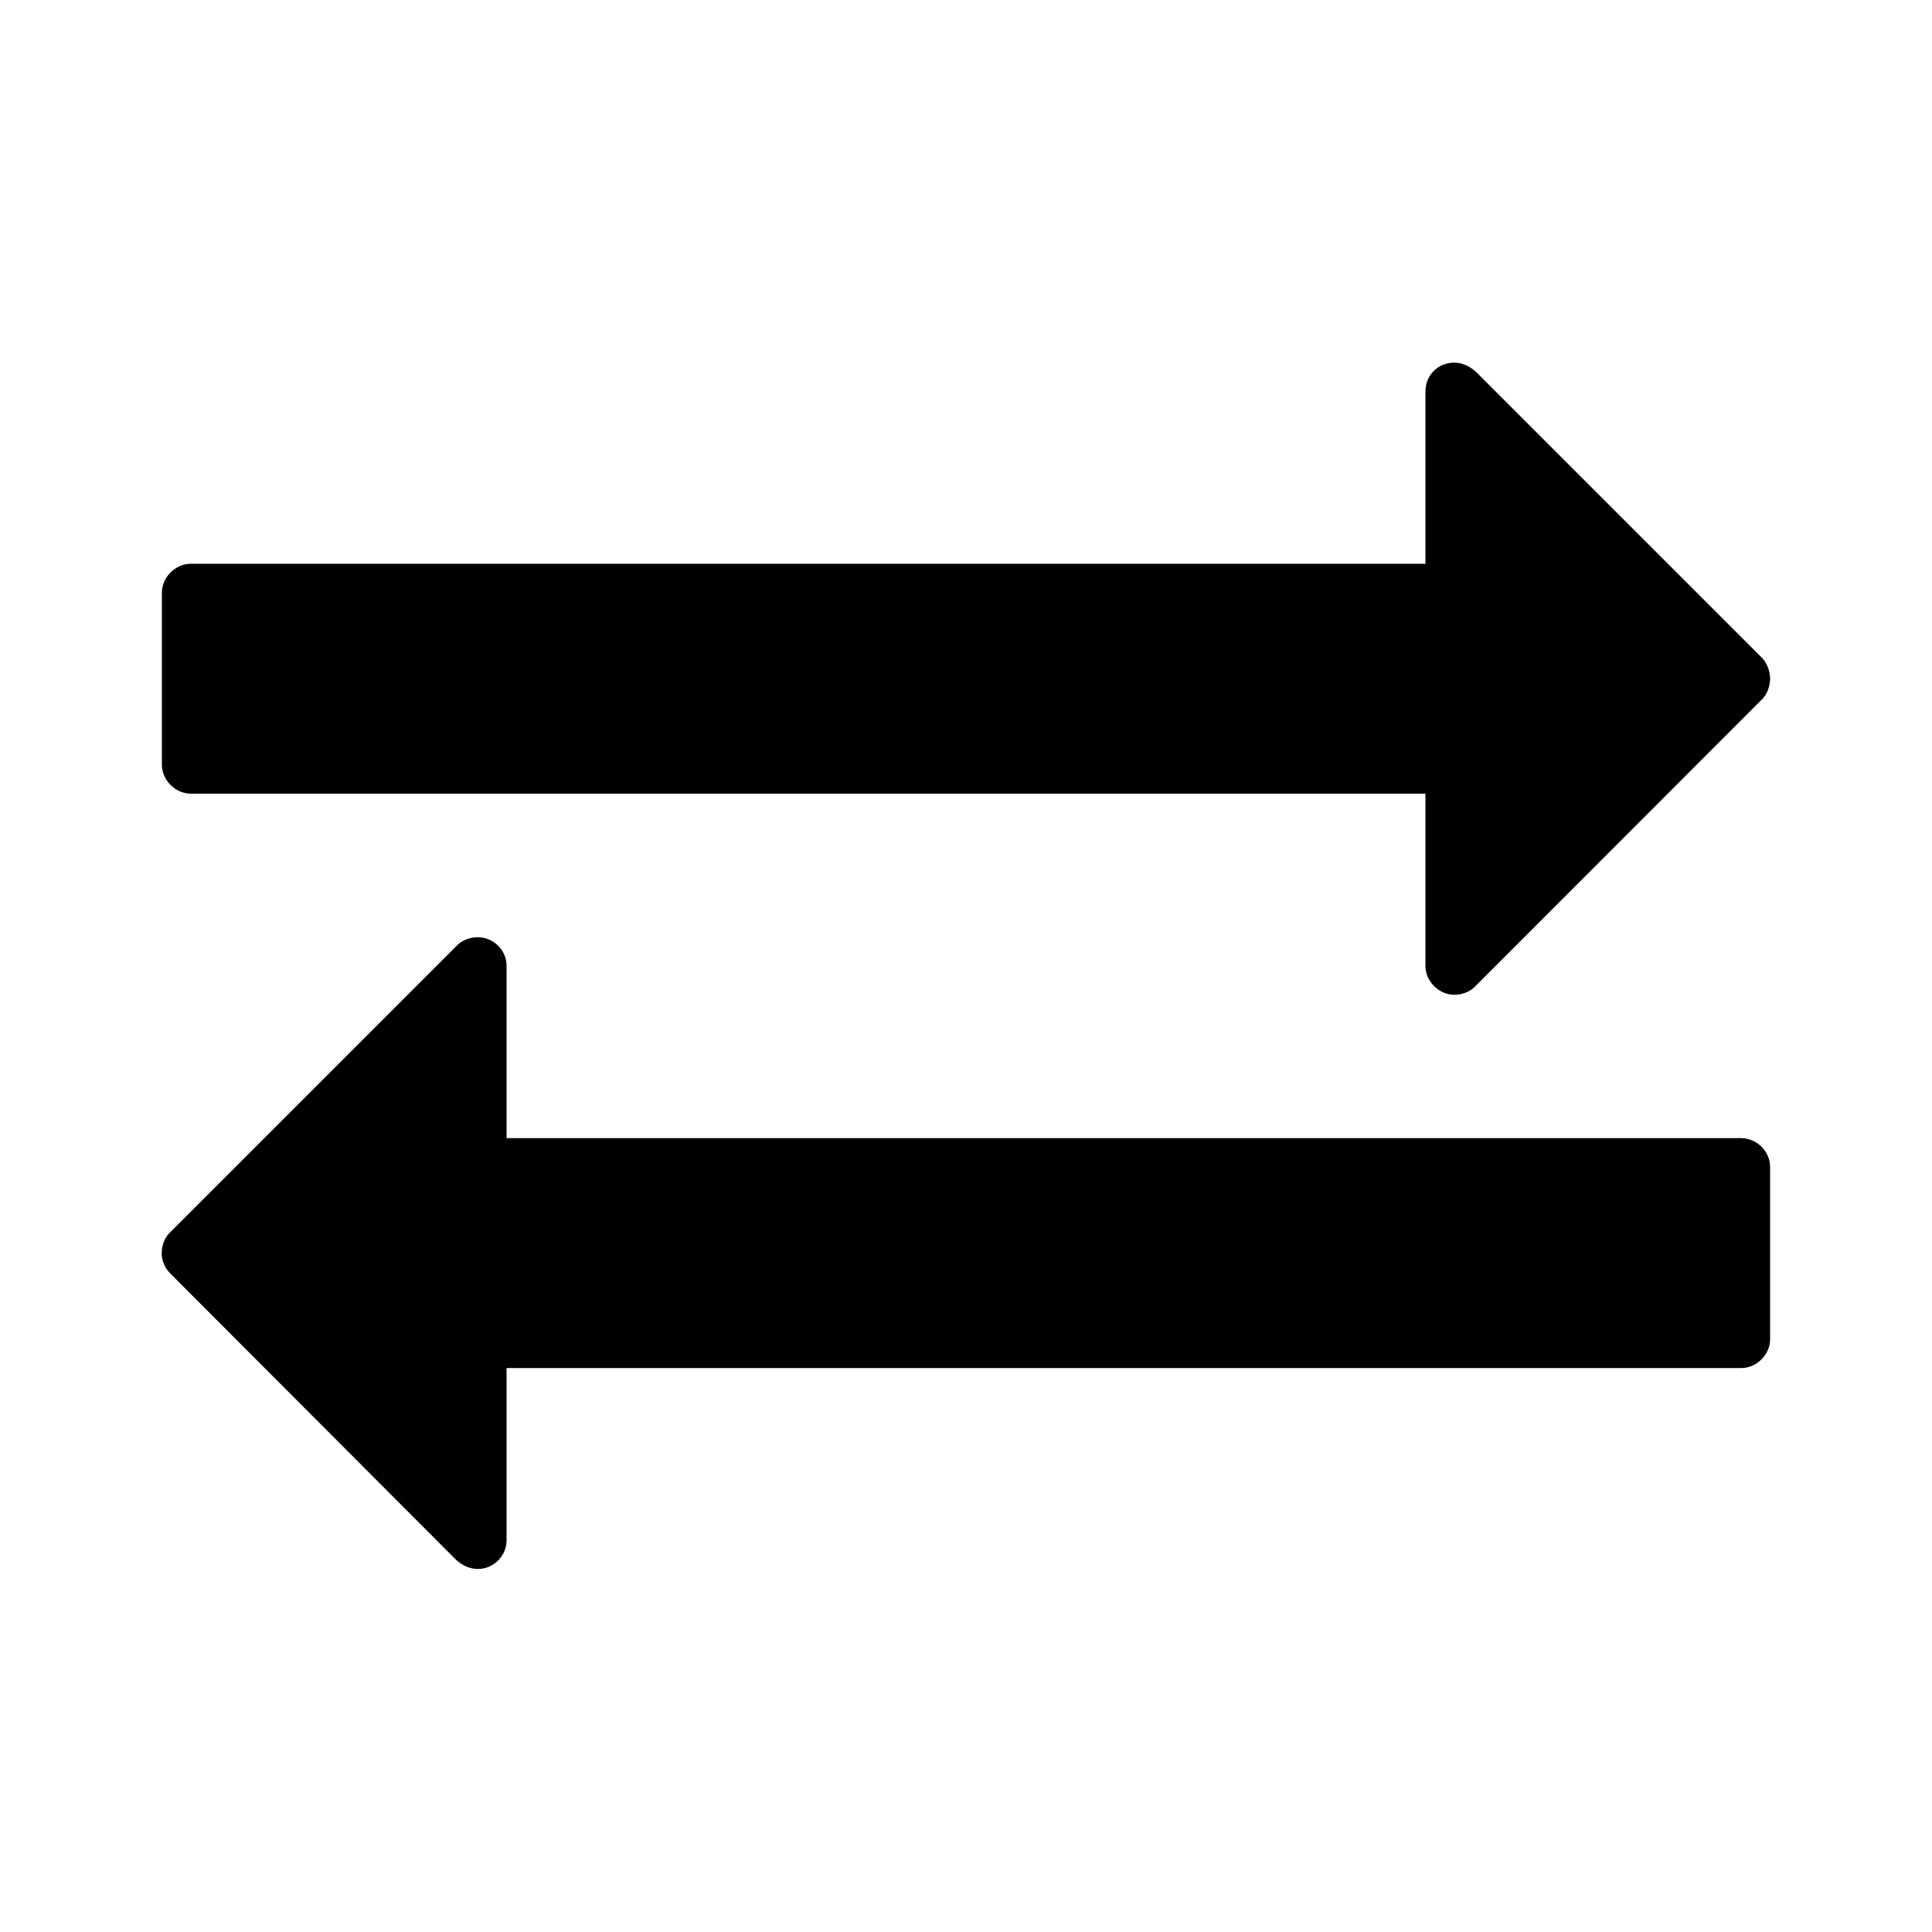
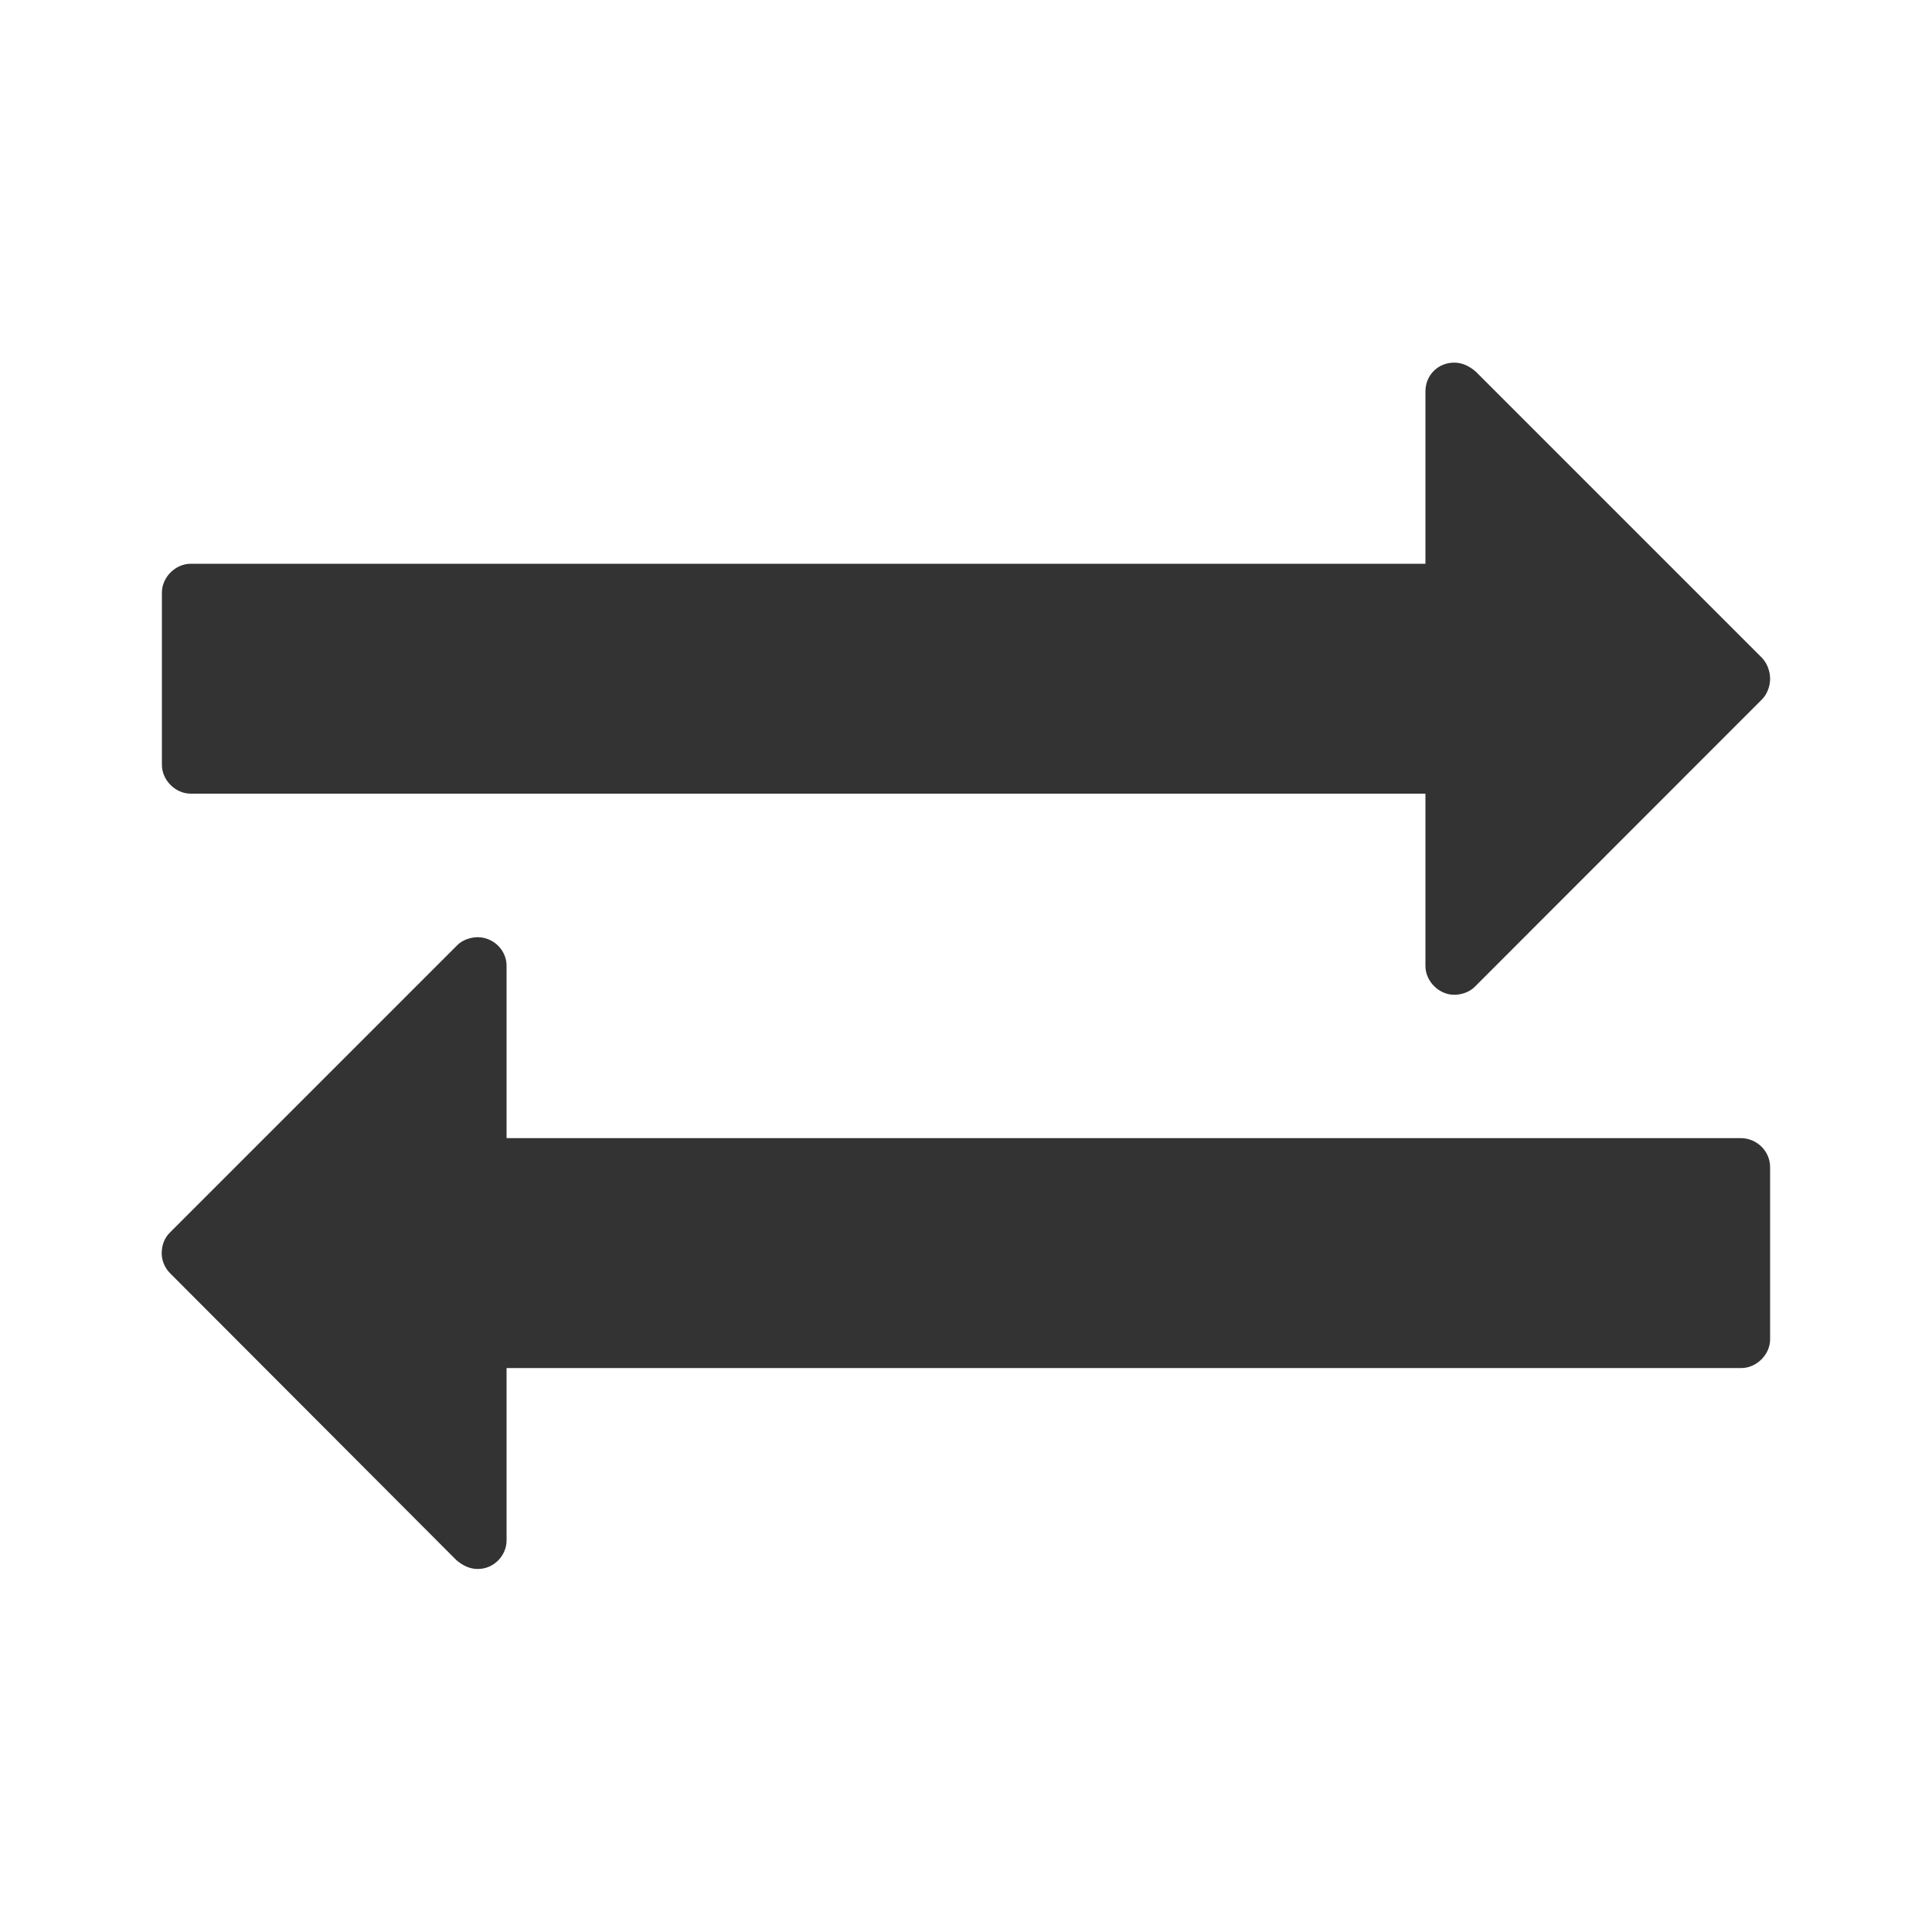
<svg xmlns="http://www.w3.org/2000/svg" version="1.1" id="Calque_1" x="0px" y="0px" viewBox="0 0 1000 1000" style="enable-background:new 0 0 1000 1000;" xml:space="preserve">
-   <path d="M916.2,604.1v89.2c0,7.8-7,14.8-14.9,14.8H262.2v89.2c0,7.8-6.5,14.8-14.9,14.8c-4.2,0-7.9-1.8-11.2-4.7L87.9,658.9  c-2.7-2.8-4.2-6.5-4.2-10.2c0-4.2,1.4-7.9,4.2-10.7l148.7-148.7c2.7-2.8,7-4.2,10.7-4.2c7.9,0,14.9,6.5,14.9,14.8v89.2h639.1  C909.2,589.2,916.2,595.7,916.2,604.1z M916.2,351.3c0,3.7-1.4,7.9-4.2,10.7L763.4,510.7c-2.7,2.8-7,4.2-10.7,4.2  c-7.9,0-14.9-7-14.9-14.9v-89.2H98.7c-7.9,0-14.9-7-14.9-14.9v-89.2c0-7.9,7-14.9,14.9-14.9h639.1v-89.2c0-8.4,6.5-14.9,14.9-14.9  c4.2,0,7.9,1.8,11.2,4.7l148.2,148.2C914.8,343.5,916.2,347.7,916.2,351.3L916.2,351.3z" />
+   <style type="text/css">
+ 	.st0{fill:#333333;}
+ </style>
+   <path class="st0" d="M916.2,604.1v89.2c0,7.8-7,14.8-14.9,14.8H262.2v89.2c0,7.8-6.5,14.8-14.9,14.8c-4.2,0-7.9-1.8-11.2-4.7  L87.9,658.9c-2.7-2.8-4.2-6.5-4.2-10.2c0-4.2,1.4-7.9,4.2-10.7l148.7-148.7c2.7-2.8,7-4.2,10.7-4.2c7.9,0,14.9,6.5,14.9,14.8v89.2  h639.1C909.2,589.2,916.2,595.7,916.2,604.1z M916.2,351.3c0,3.7-1.4,7.9-4.2,10.7L763.4,510.7c-2.7,2.8-7,4.2-10.7,4.2  c-7.9,0-14.9-7-14.9-14.9v-89.2H98.7c-7.9,0-14.9-7-14.9-14.9v-89.2c0-7.9,7-14.9,14.9-14.9h639.1v-89.2c0-8.4,6.5-14.9,14.9-14.9  c4.2,0,7.9,1.8,11.2,4.7l148.2,148.2C914.8,343.5,916.2,347.7,916.2,351.3L916.2,351.3z" />
</svg>
